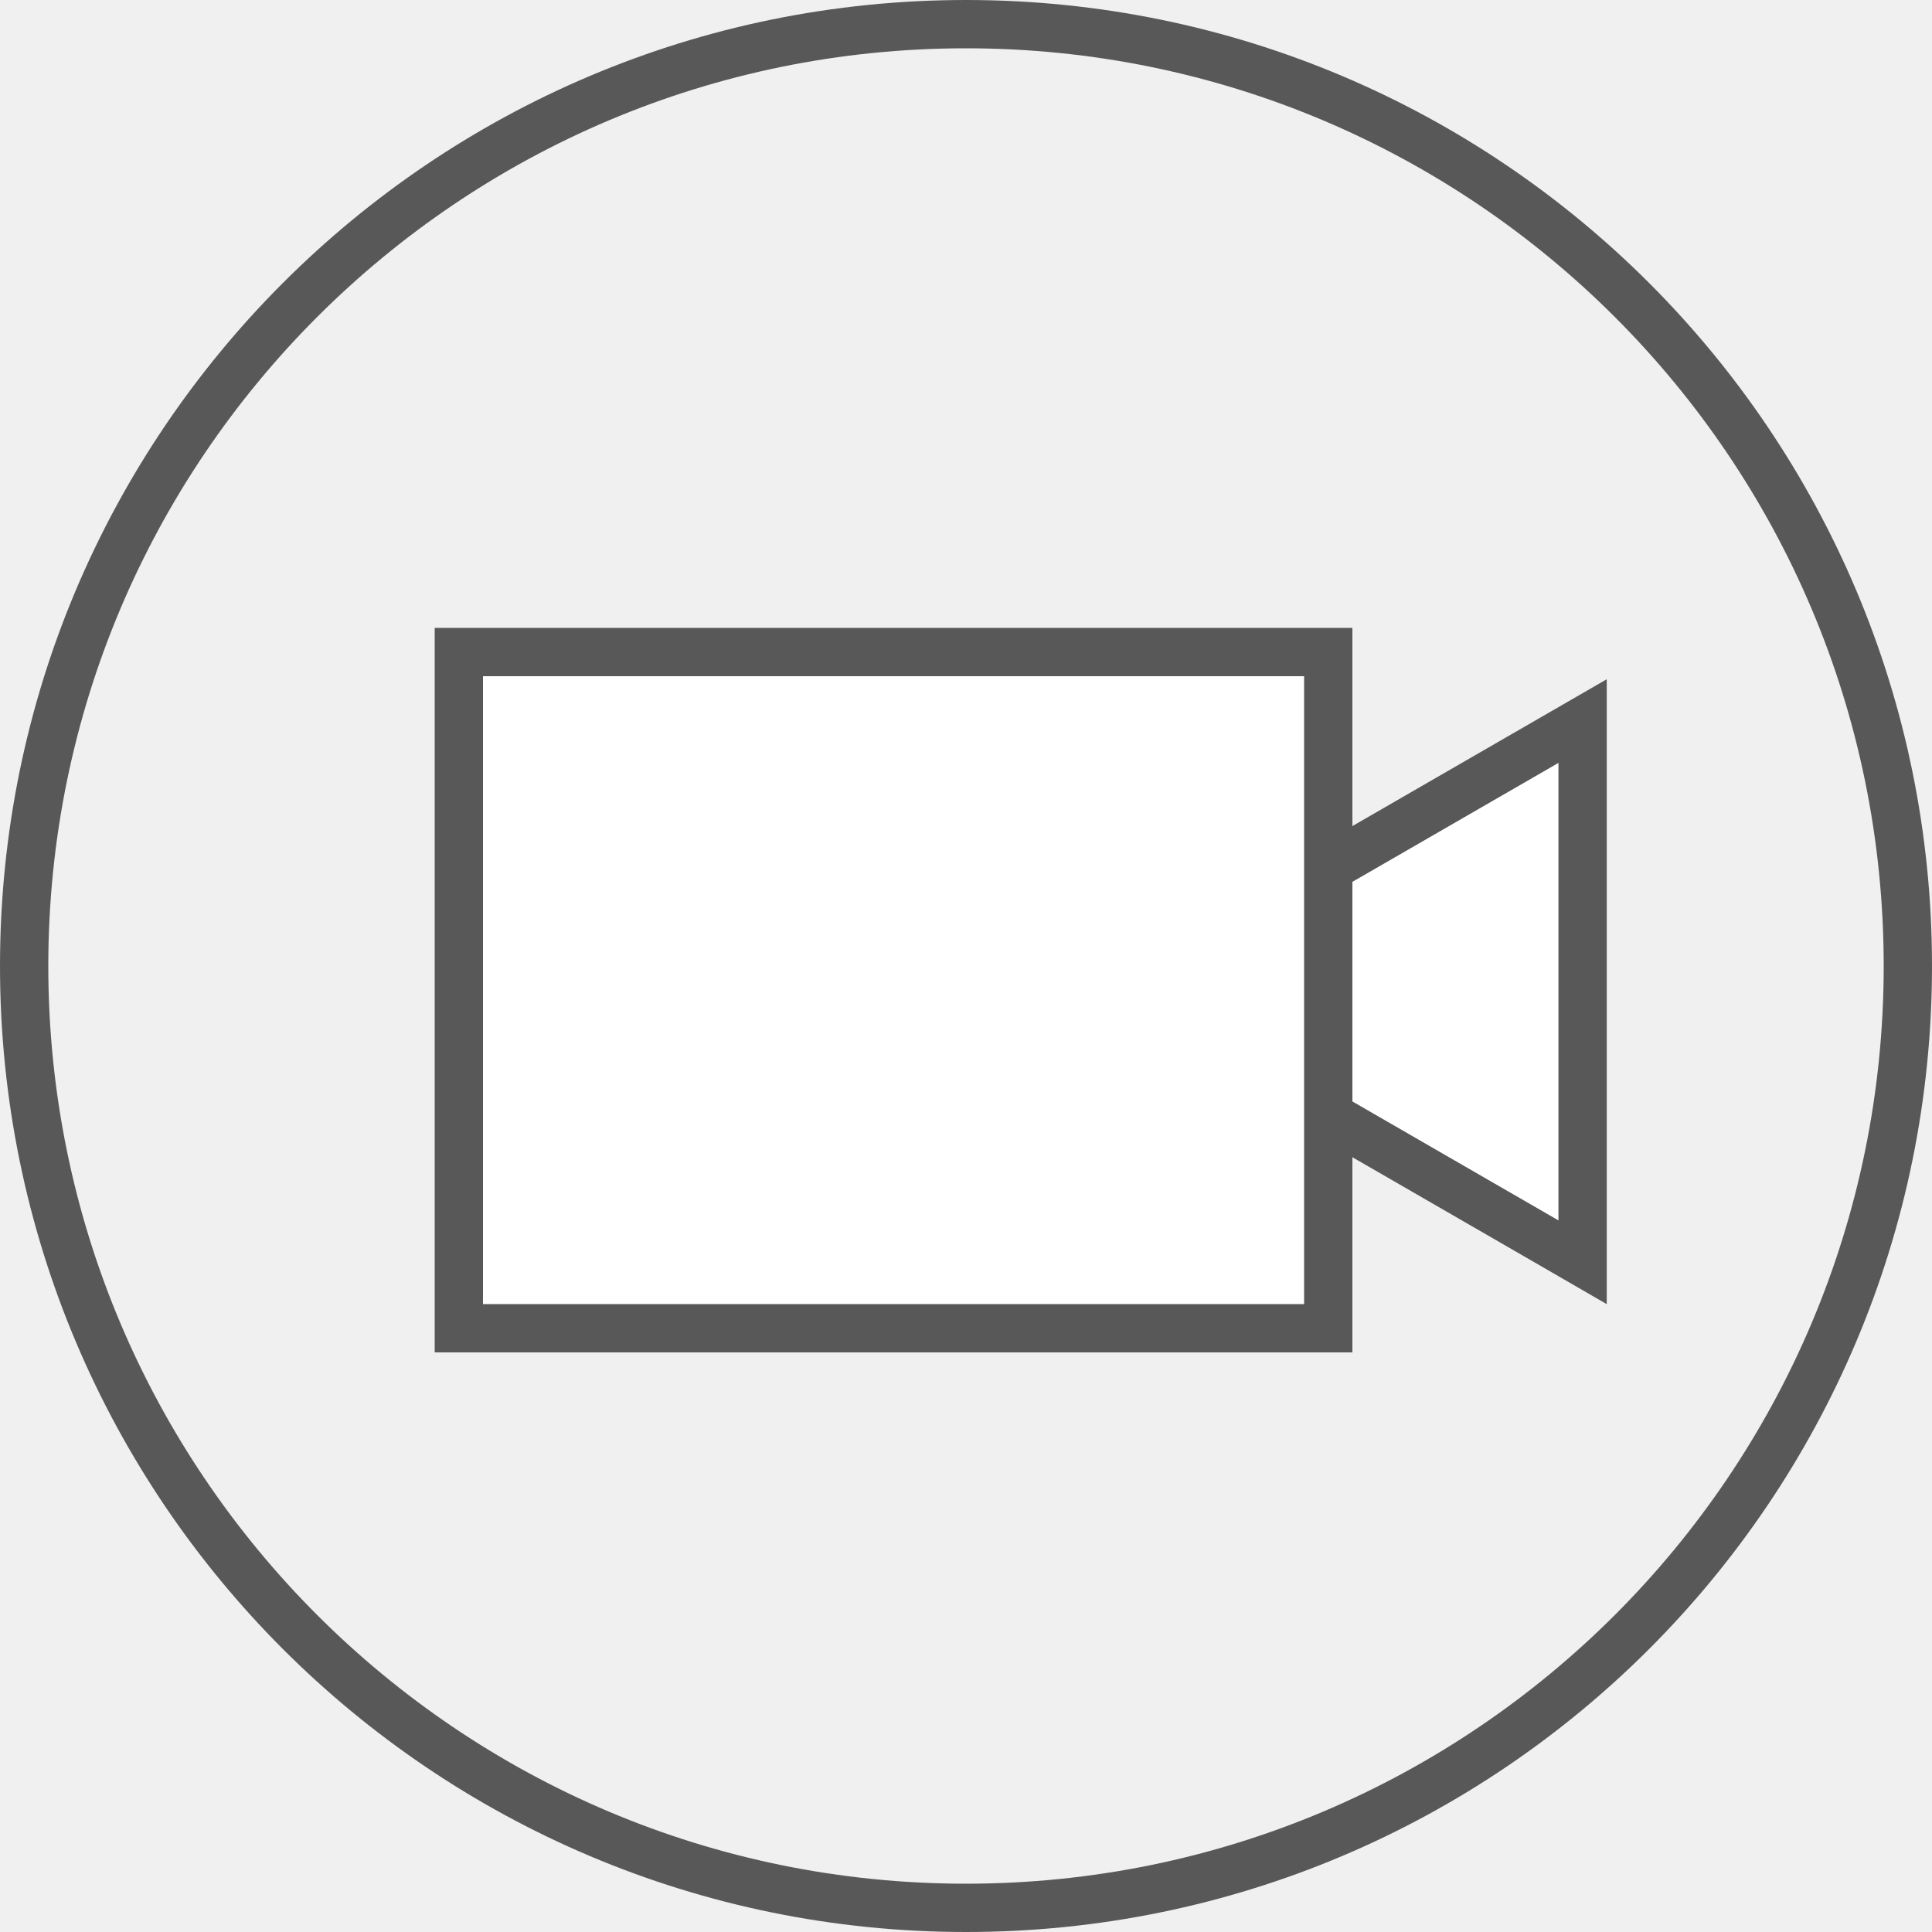
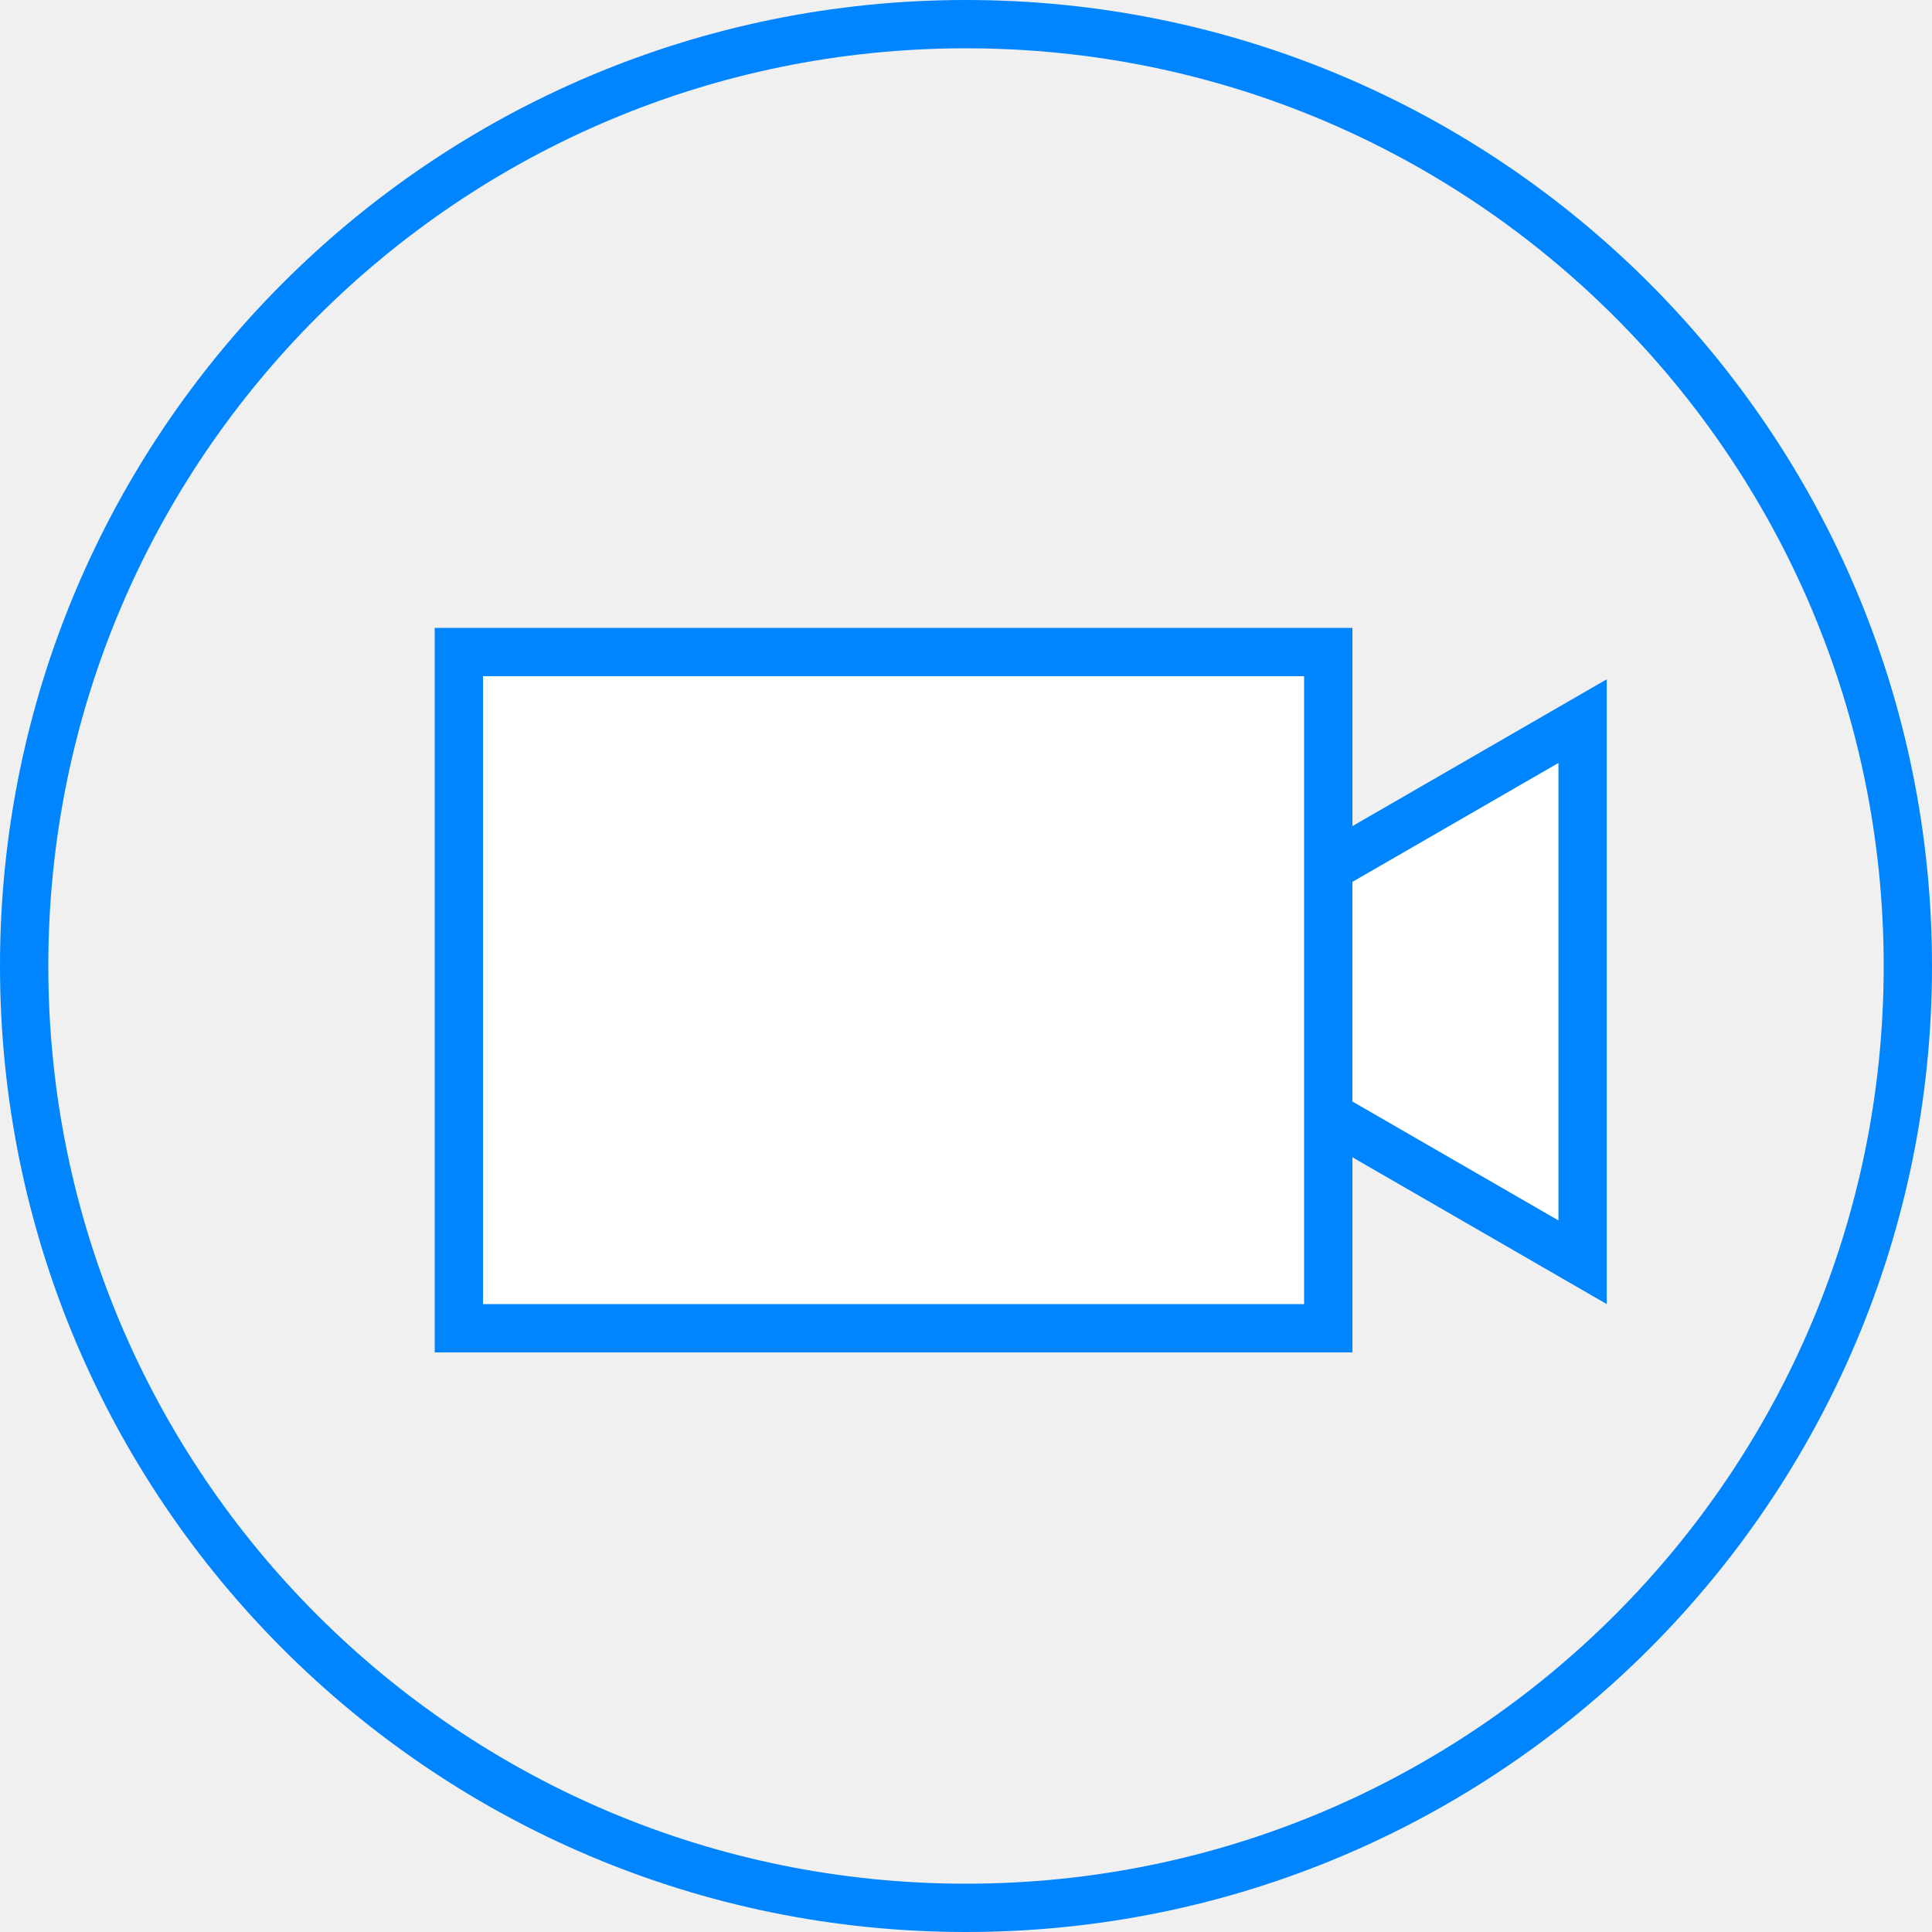
<svg xmlns="http://www.w3.org/2000/svg" width="40" height="40" viewBox="0 0 40 40" fill="none">
-   <path d="M20 39.5C30.77 39.5 39.5 30.77 39.5 20C39.5 9.23 30.77 0.5 20 0.5C9.23 0.5 0.5 9.23 0.5 20C0.5 30.77 9.23 39.5 20 39.5Z" stroke="#585858" />
-   <path d="M23.812 20.098L23.062 20.531L23.812 20.964L32.016 25.7L32.766 26.134V25.267V15.795V14.929L32.016 15.362L23.812 20.098Z" fill="white" stroke="#585858" />
-   <path d="M9.5 13.5H27.5V27.5H9.5V13.5Z" fill="white" stroke="#585858" />
+   <g clip-path="url(#clip0_627_22)">
+     <path d="M20 39.5C30.77 39.5 39.5 30.77 39.5 20C39.5 9.23 30.77 0.5 20 0.5C9.23 0.5 0.5 9.23 0.5 20C0.5 30.77 9.23 39.5 20 39.5Z" stroke="#0085FF" />
+     <path d="M23.812 20.099L23.062 20.532L23.812 20.965L32.016 25.701L32.766 26.134V25.268V15.796V14.93L32.016 15.363L23.812 20.099Z" fill="white" stroke="#0085FF" />
+     <path d="M9.5 13.5H27.5V27.5H9.5V13.5Z" fill="white" stroke="#0085FF" />
+   </g>
+   <defs>
+     <clipPath id="clip0_627_22">
+       <rect width="40" height="40" fill="white" />
+     </clipPath>
+   </defs>
</svg>
